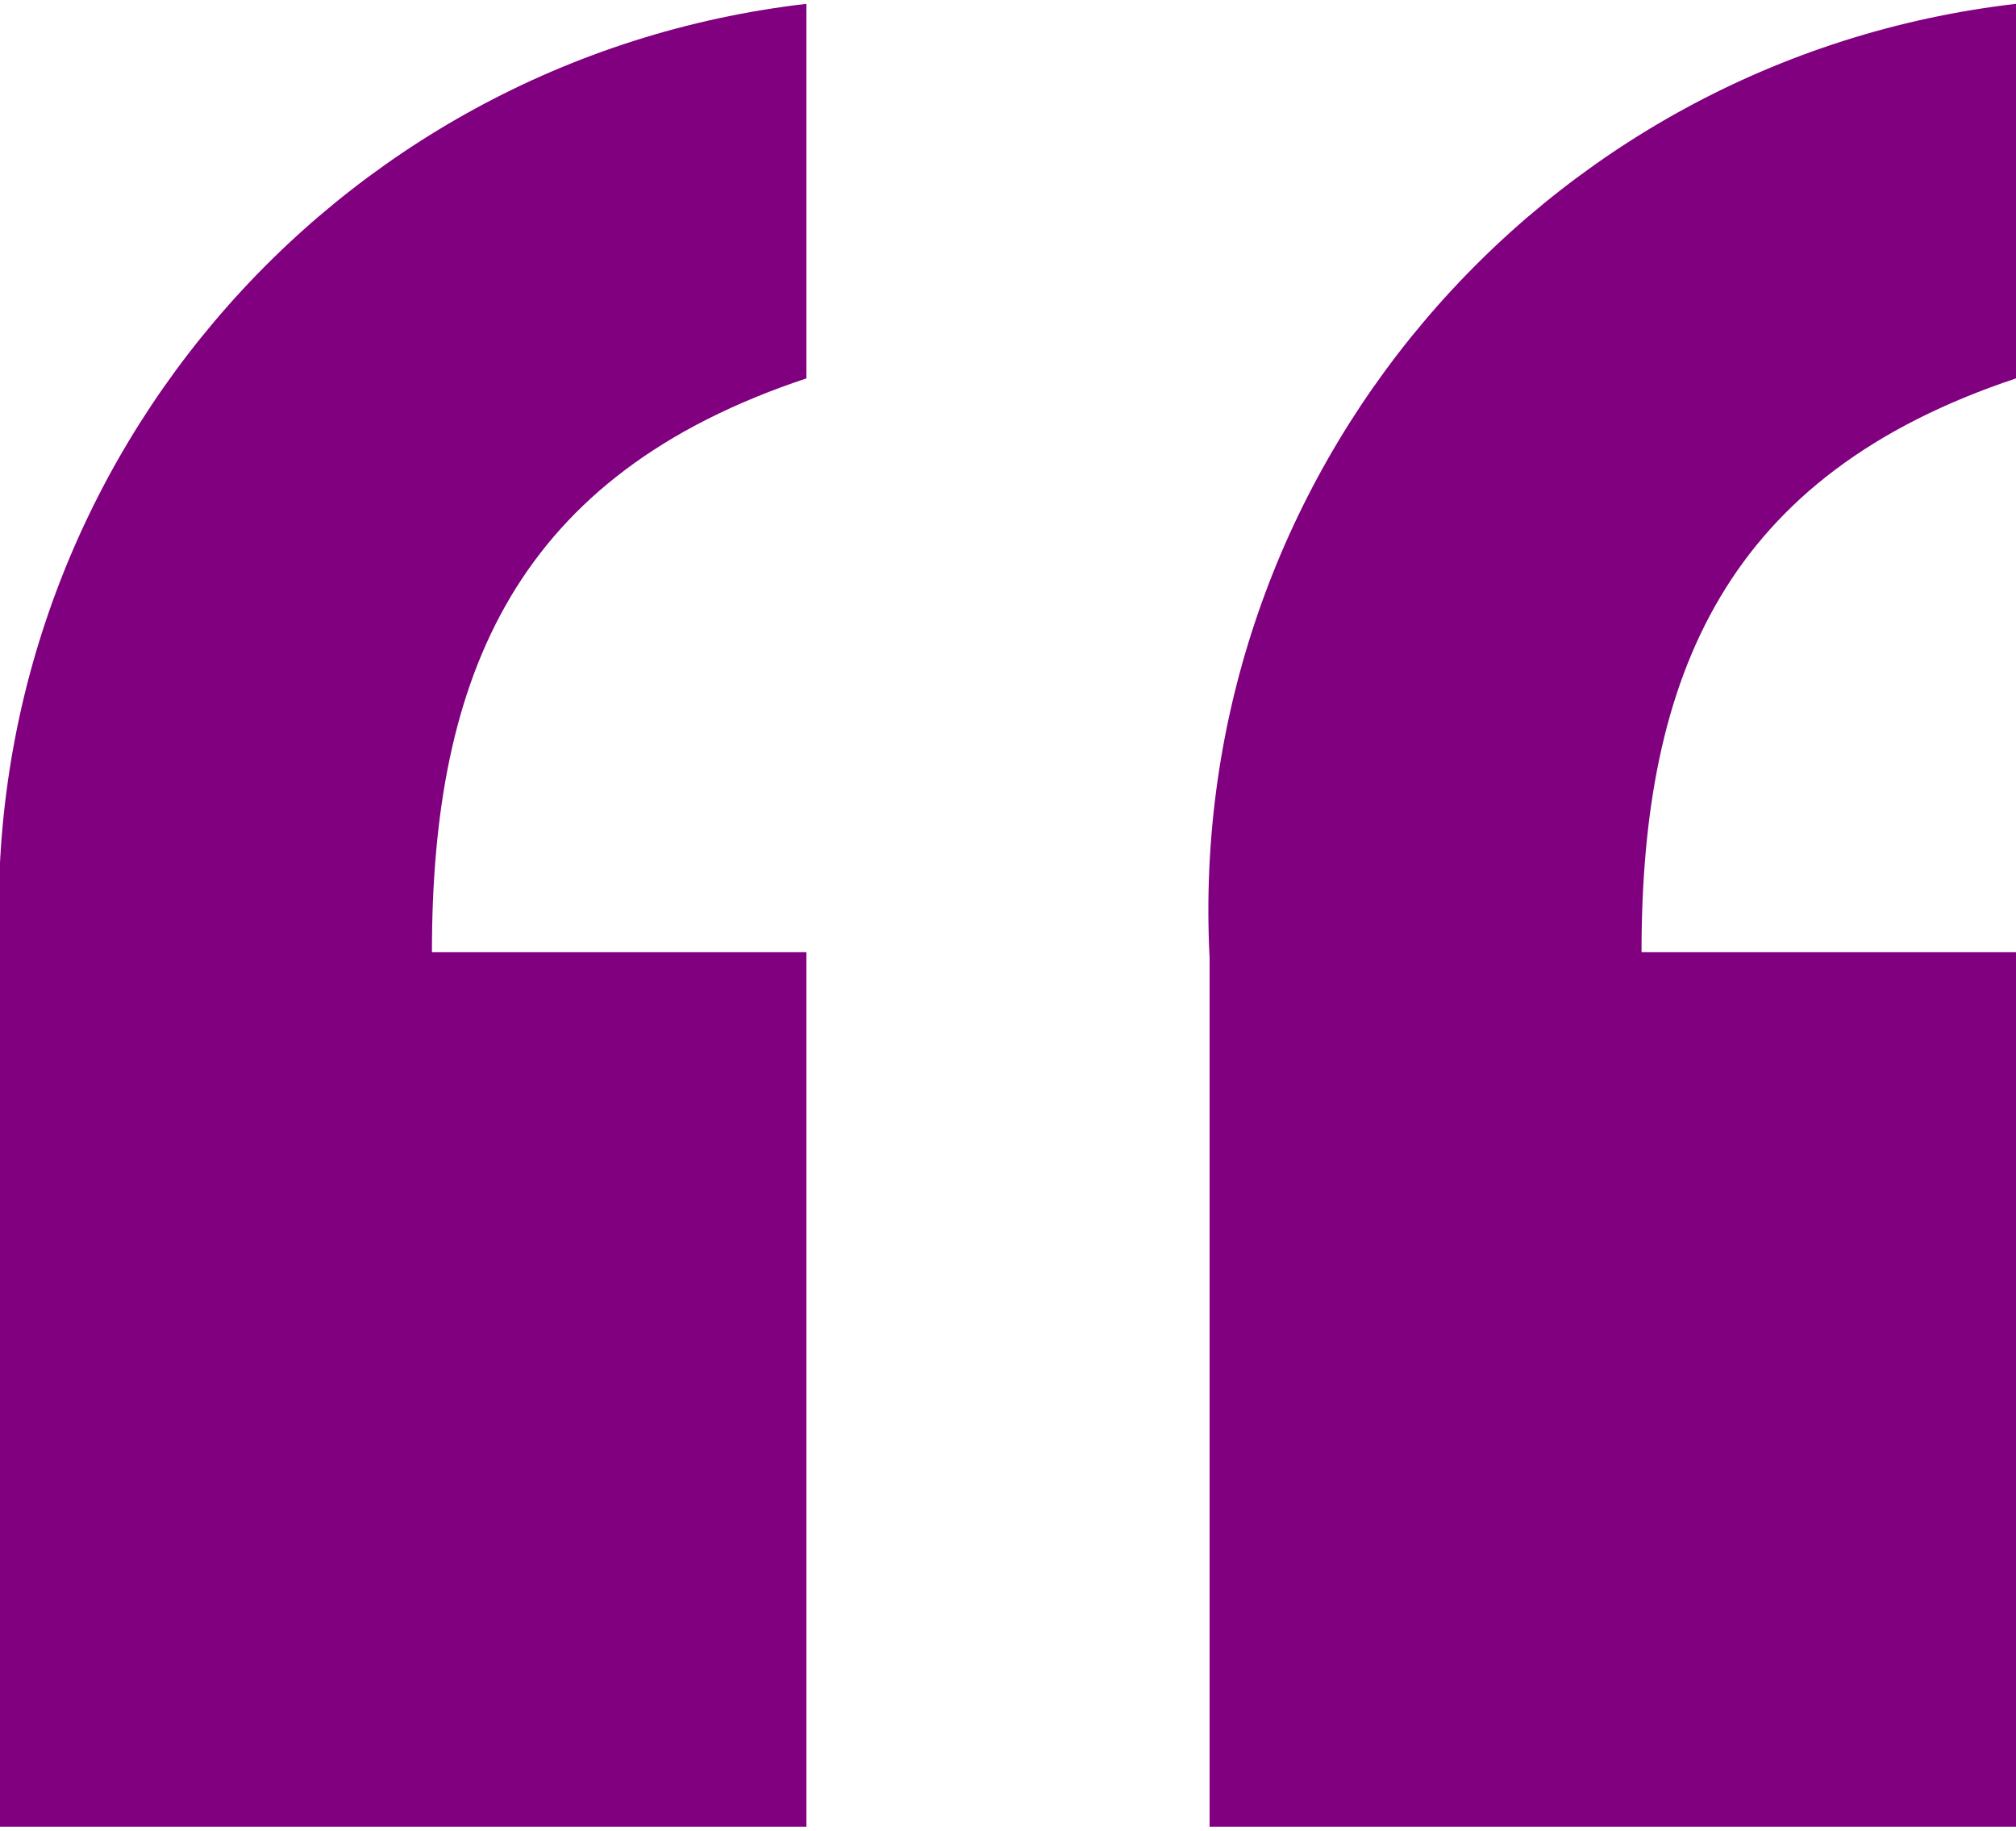
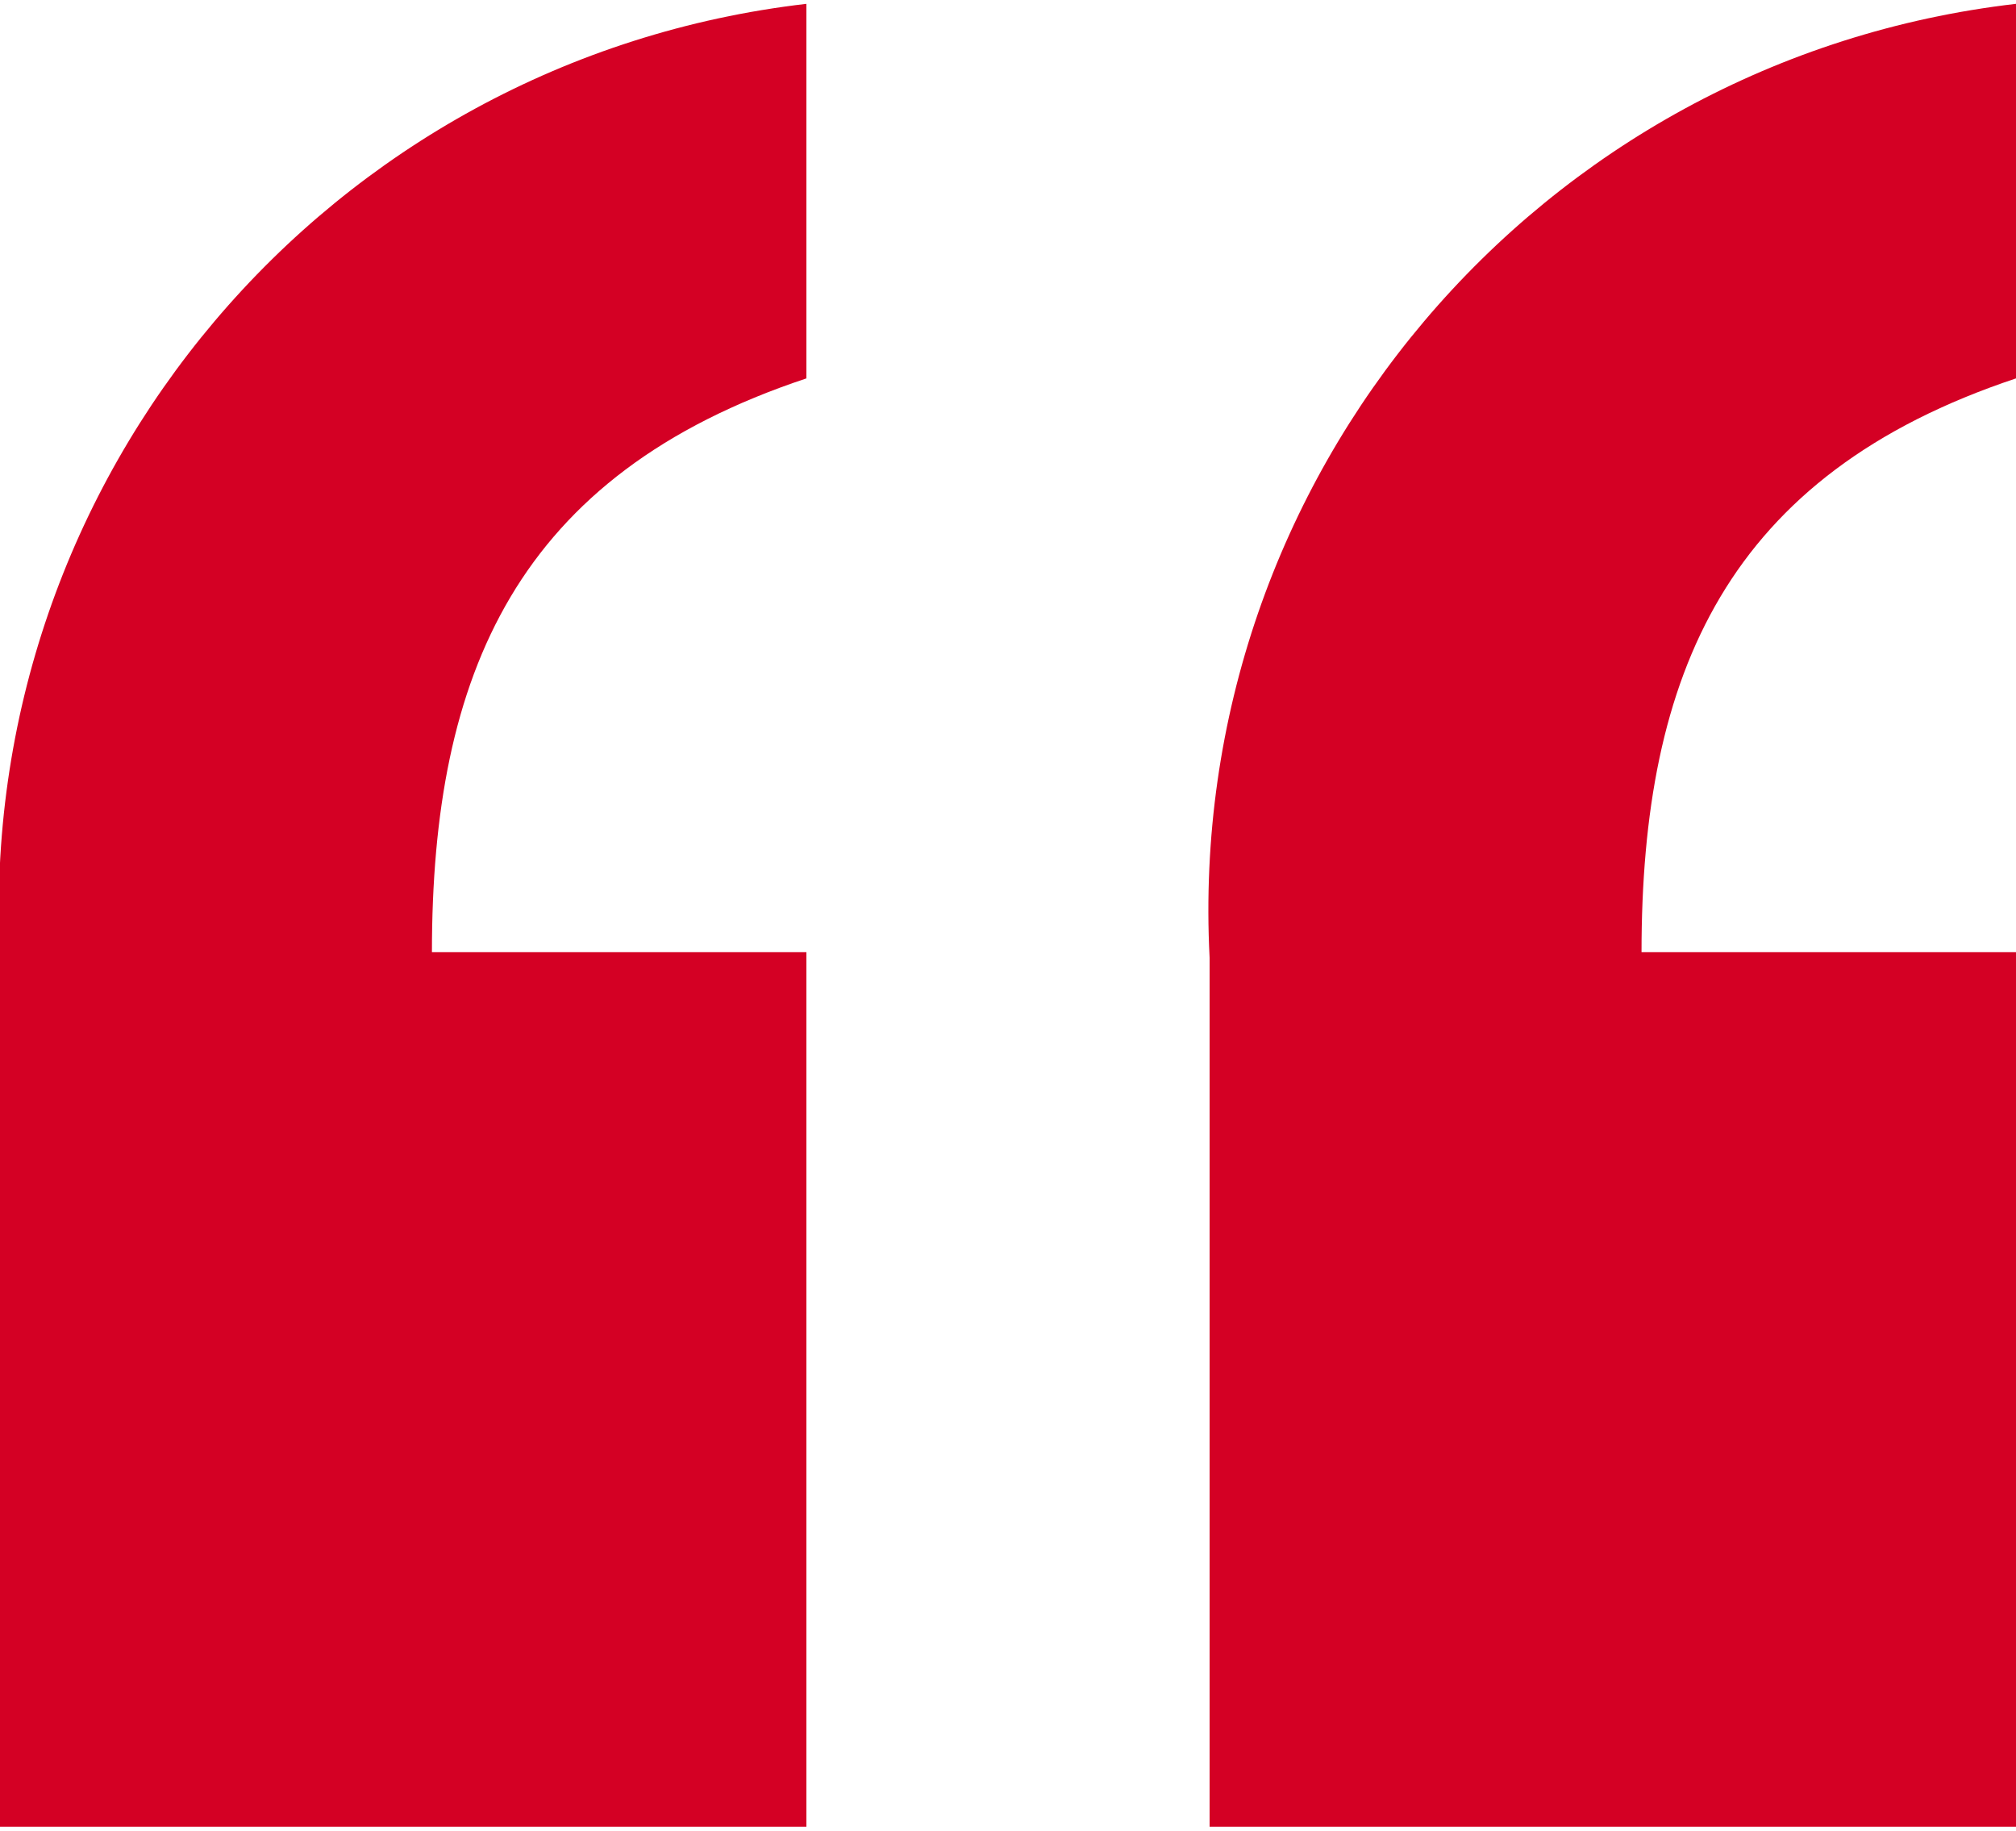
<svg xmlns="http://www.w3.org/2000/svg" width="1.41cm" height="1.28cm" viewBox="0 0 40 36.16">
  <defs>
    <style>
      .cls-1 {
        isolation: isolate;
      }

      .cls-2 {
        mix-blend-mode: hue;
      }

      .cls-3 {
-         fill: purple;
+         fill: #d40024;
      }
    </style>
  </defs>
  <g class="cls-1">
    <g id="Layer_1" data-name="Layer 1">
      <g class="cls-2">
        <path class="cls-3" d="M16,36.16H0V18.92A18.11,18.11,0,0,1,16,0V7.43c-5.75,1.91-7.43,5.86-7.43,11.38H16Zm24,0H24V18.92A18.11,18.11,0,0,1,40,0V7.43c-5.74,1.91-7.43,5.86-7.43,11.38H40Z" />
      </g>
    </g>
  </g>
</svg>
